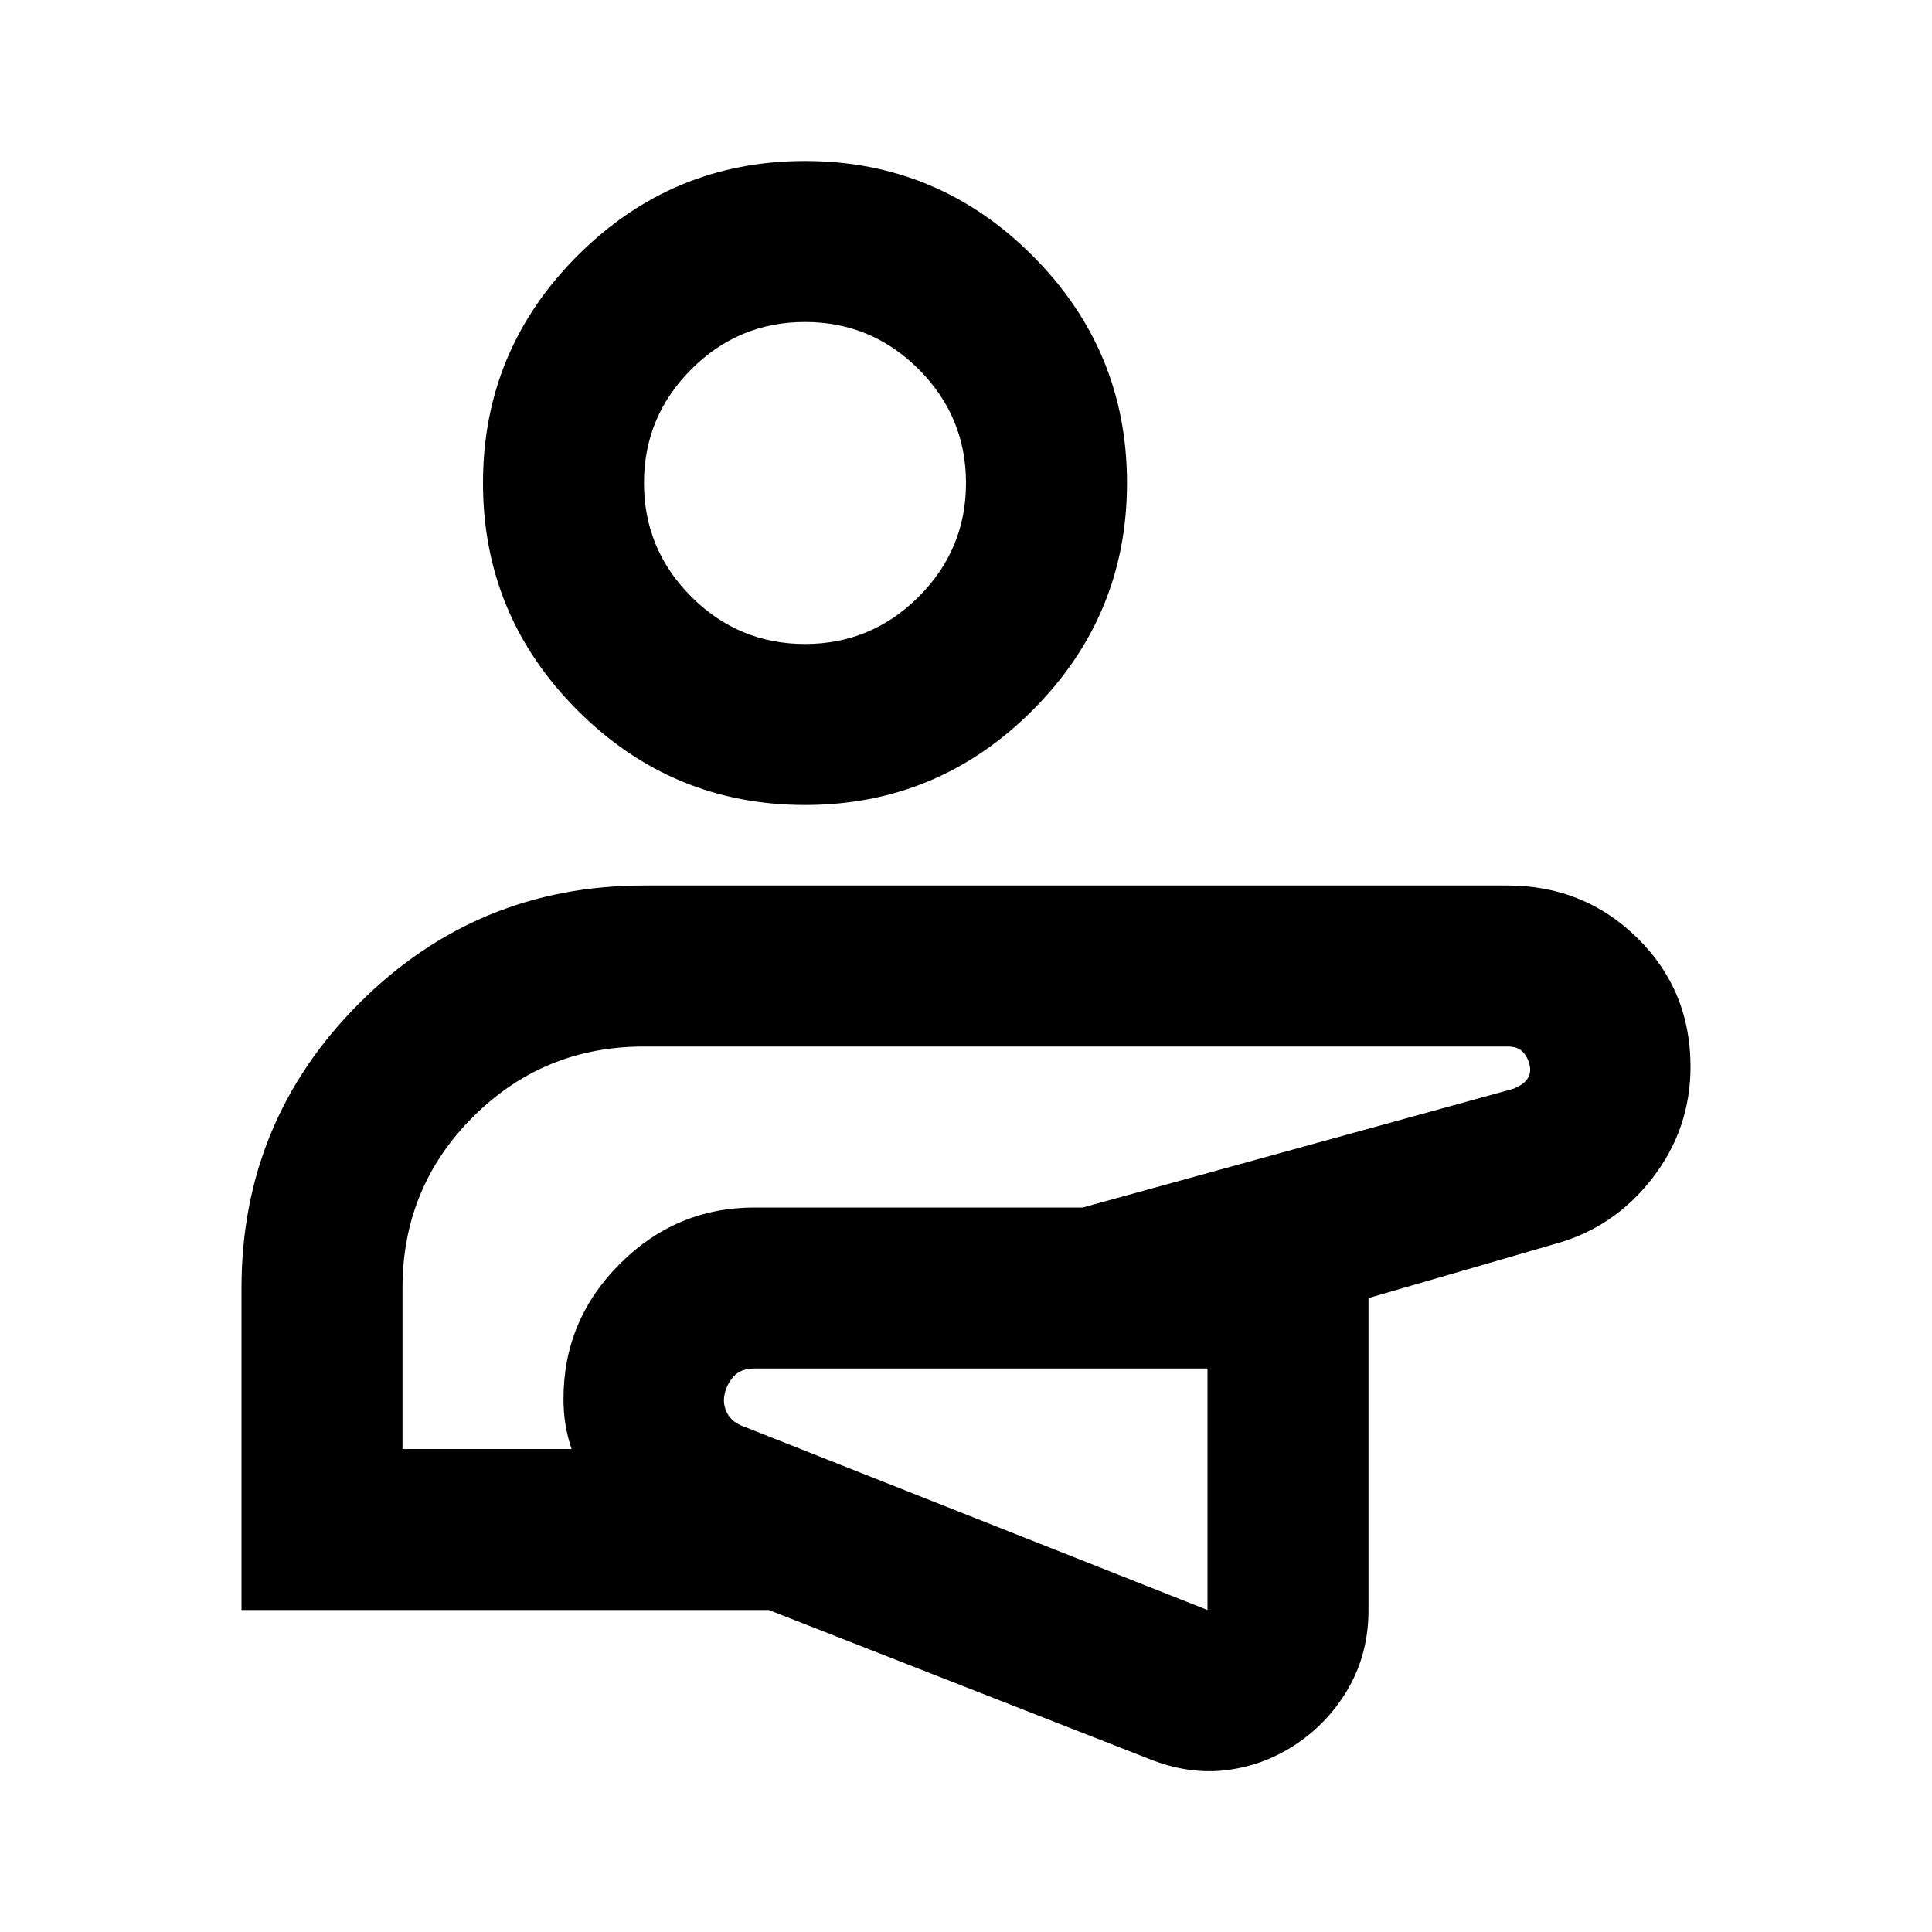
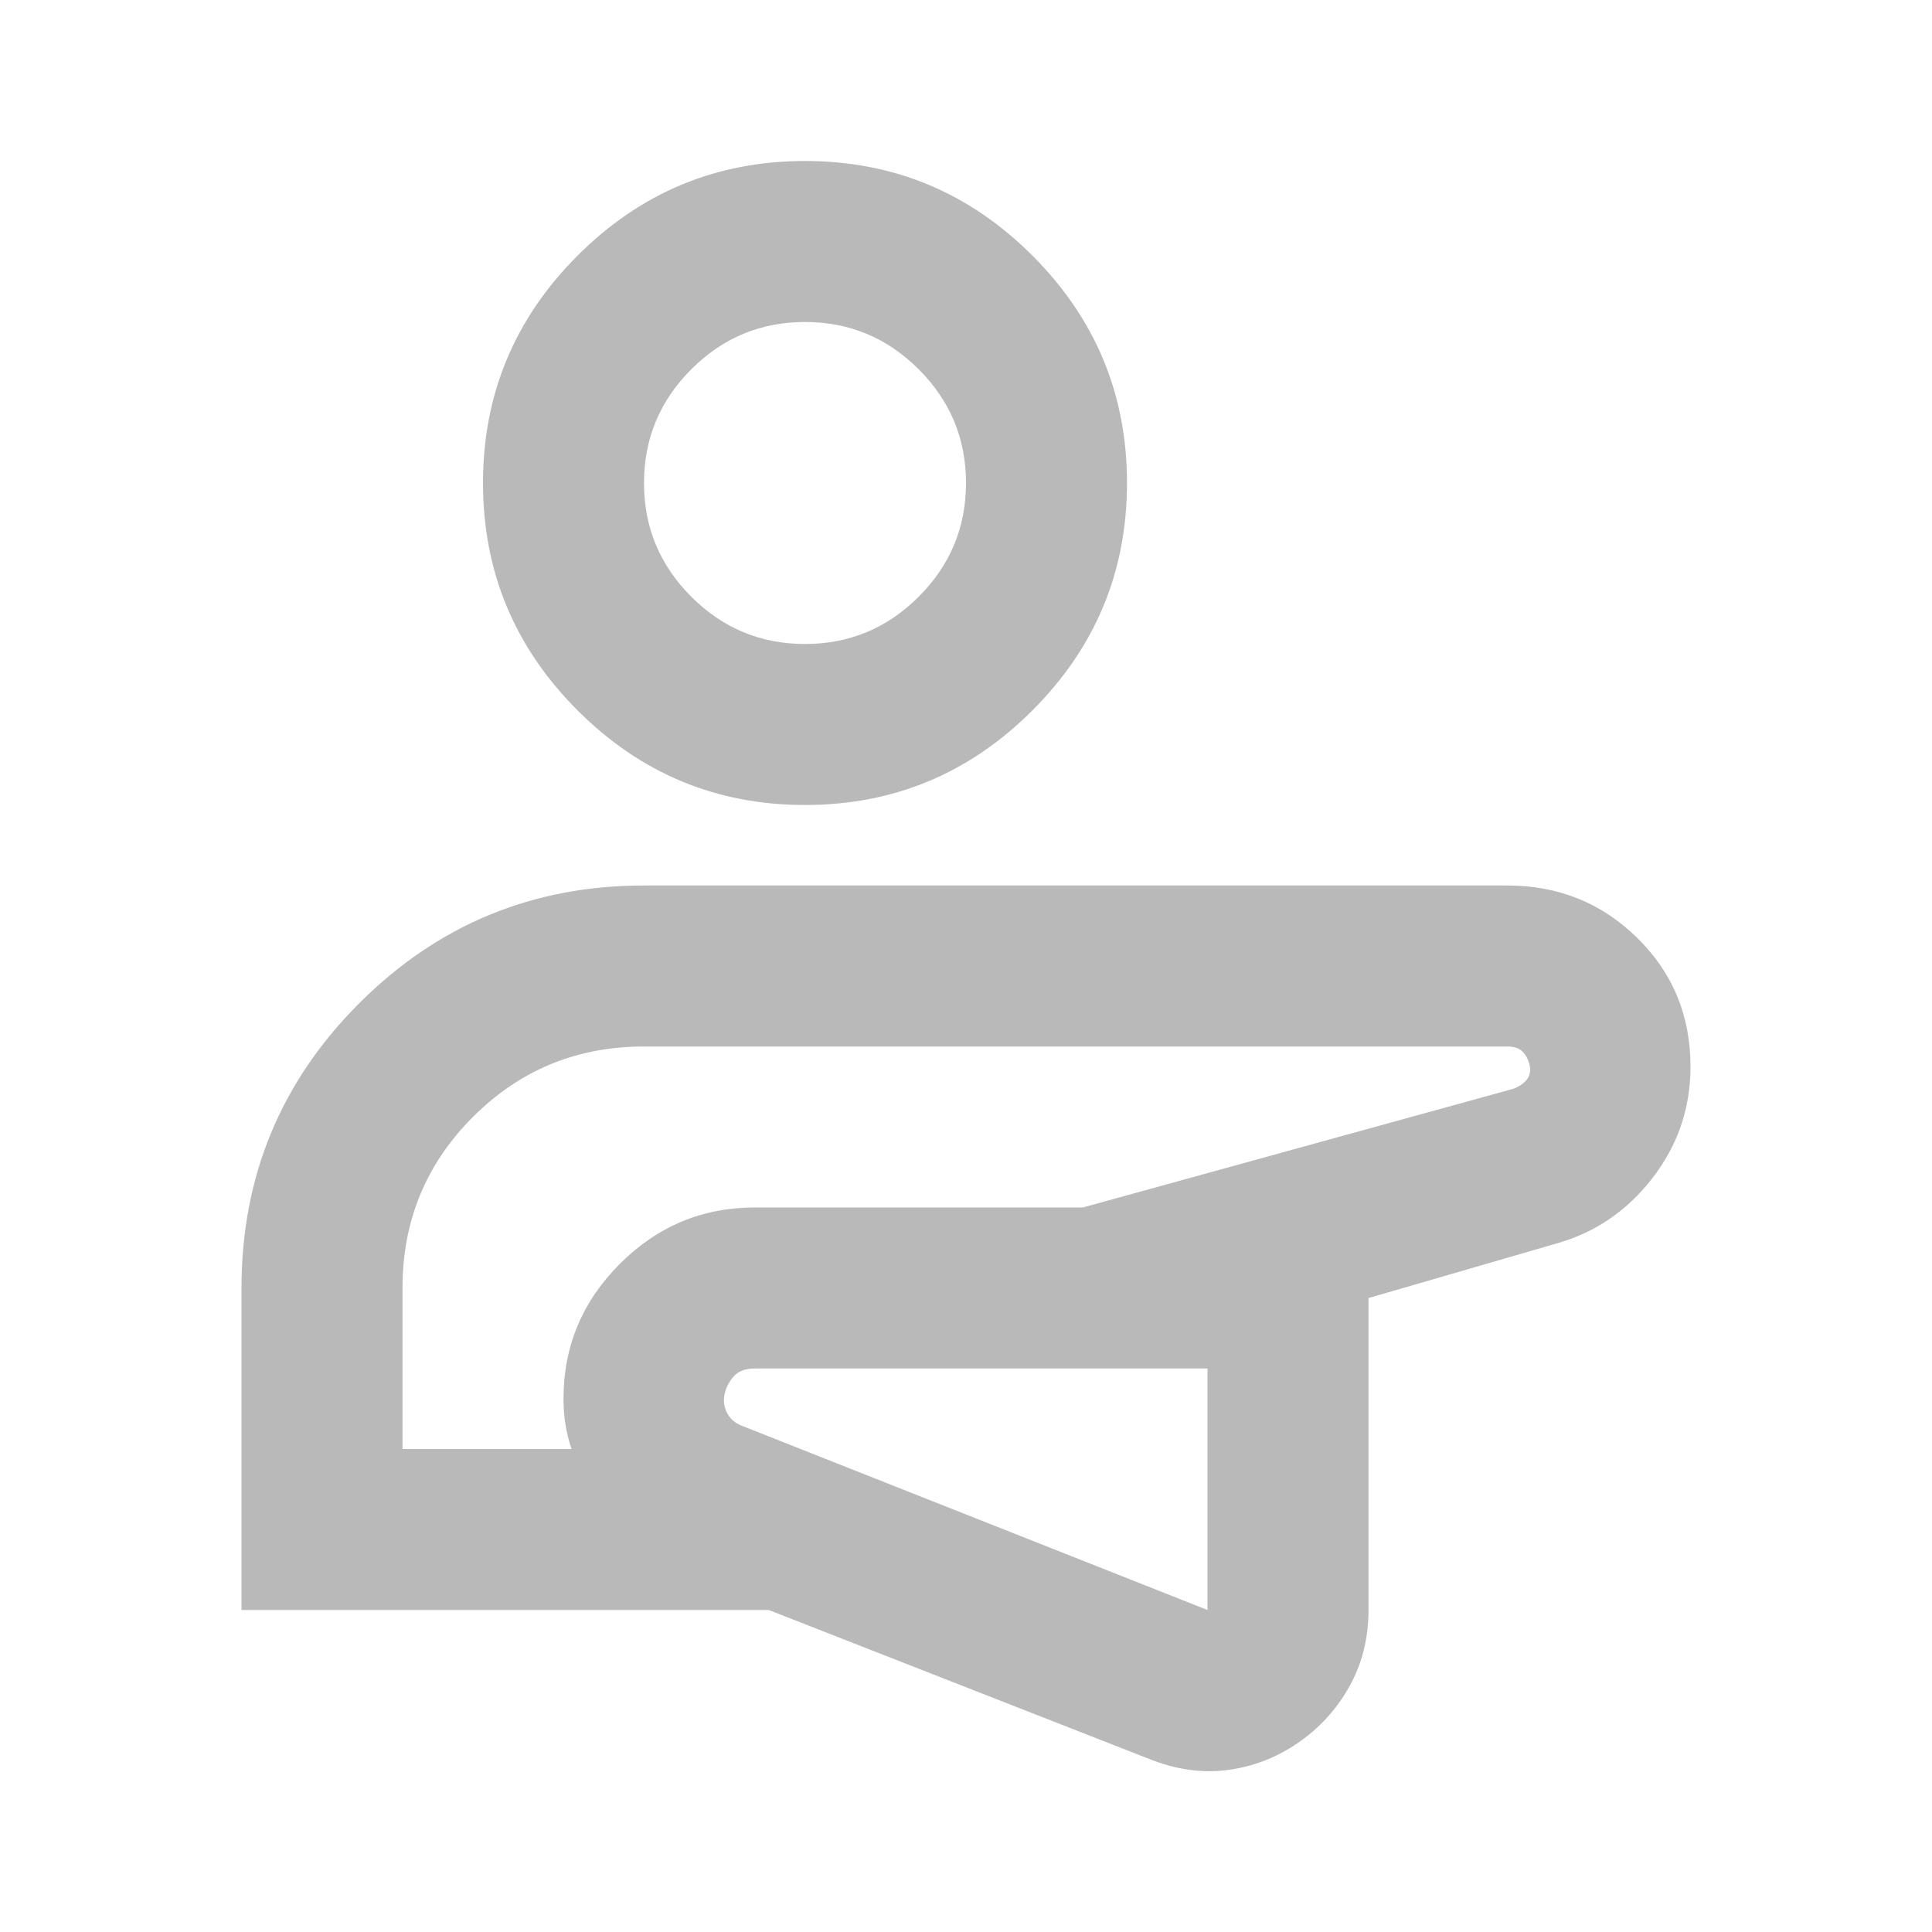
- <svg xmlns="http://www.w3.org/2000/svg" viewBox="0 -960 960 960">
+ <svg xmlns="http://www.w3.org/2000/svg" viewBox="0 -960 960 960" fill="#b9b9b9">
  <path d="M481-276ZM120-160v-160q0-83 58.5-141.5T320-520h429q38 0 64.5 26t26.5 64q0 31-19 55.5T773-342l-93 27v155q0 21-9.5 38T645-94q-16 11-35 13.5T571-86l-189-74H120Zm480-120H375q-7 0-10.5 4t-4.5 9q-1 5 1.5 9.5t8.5 6.5l230 91v-120Zm-400 40h84q-2-6-3-12t-1-13q0-39 28-67t67-28h163l214-59q5-2 7-5t1-7q-1-4-3.5-6.5T749-440H320q-50 0-85 35t-35 85v80Zm200-320q-66 0-113-47t-47-113q0-66 47-113t113-47q66 0 113 47t47 113q0 66-47 113t-113 47Zm0-80q33 0 56.5-23.5T480-720q0-33-23.5-56.5T400-800q-33 0-56.5 23.5T320-720q0 33 23.5 56.5T400-640Zm81 364Zm-81-444Z" />
</svg>
